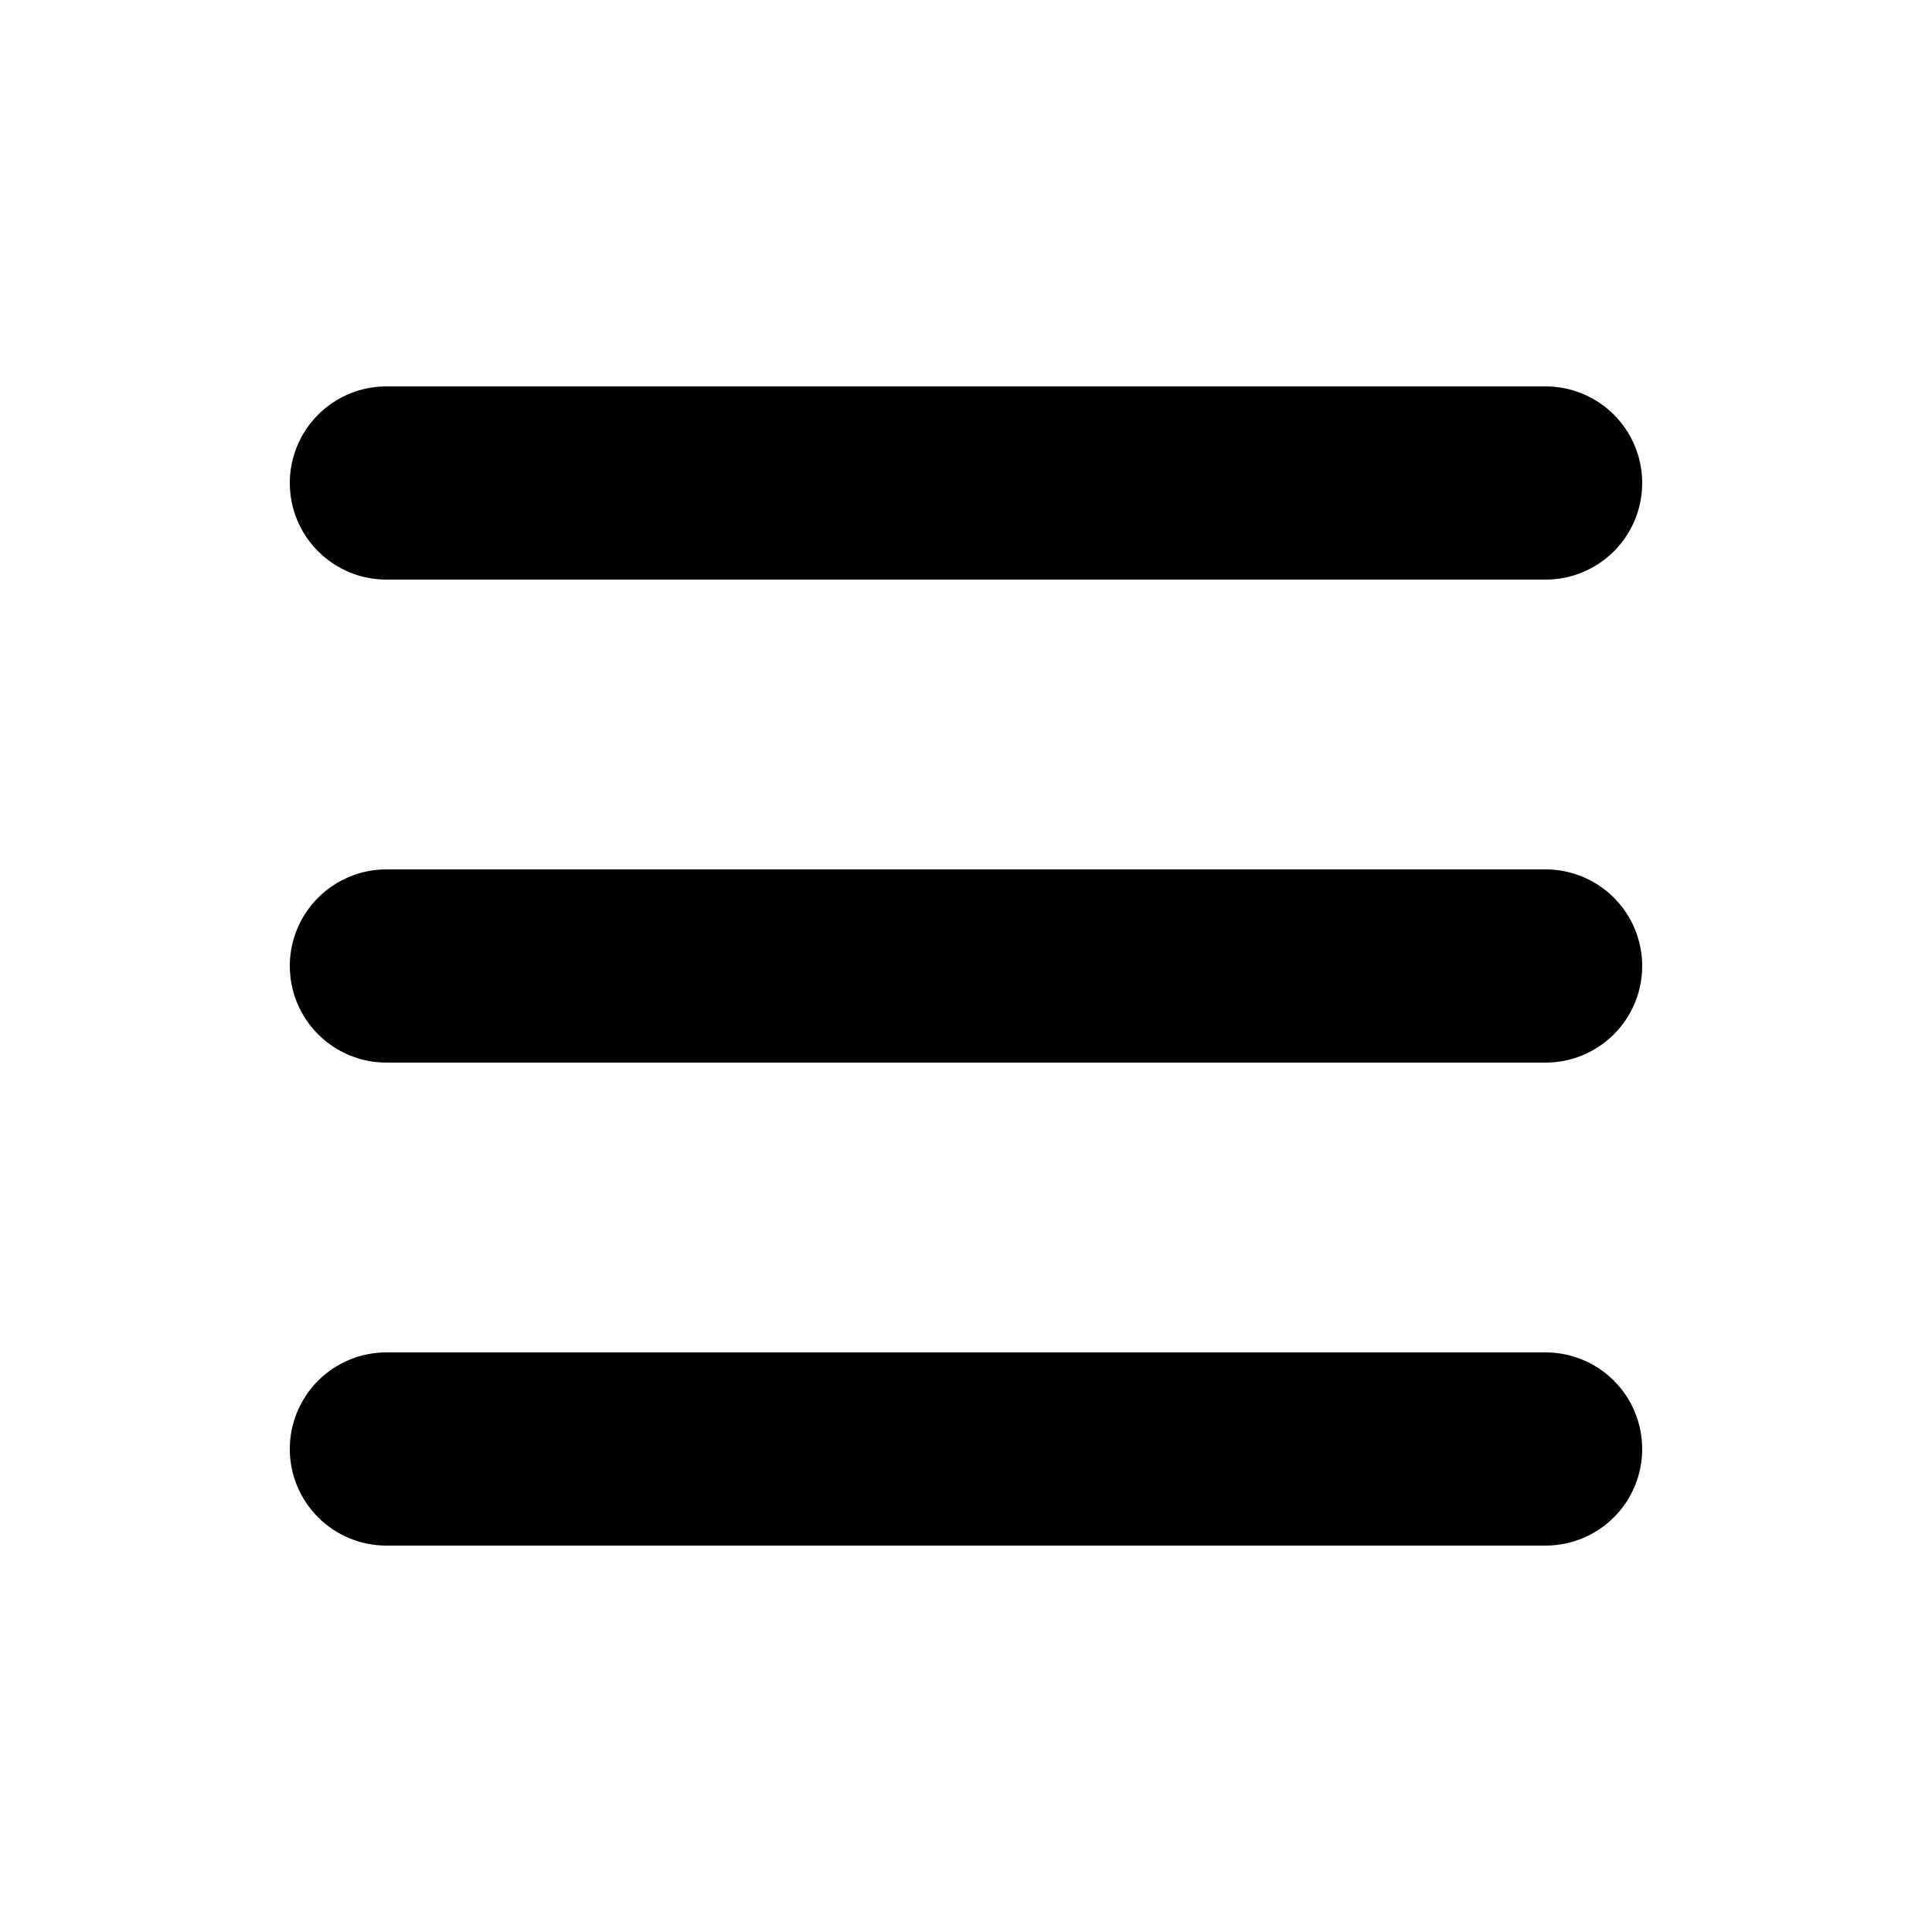
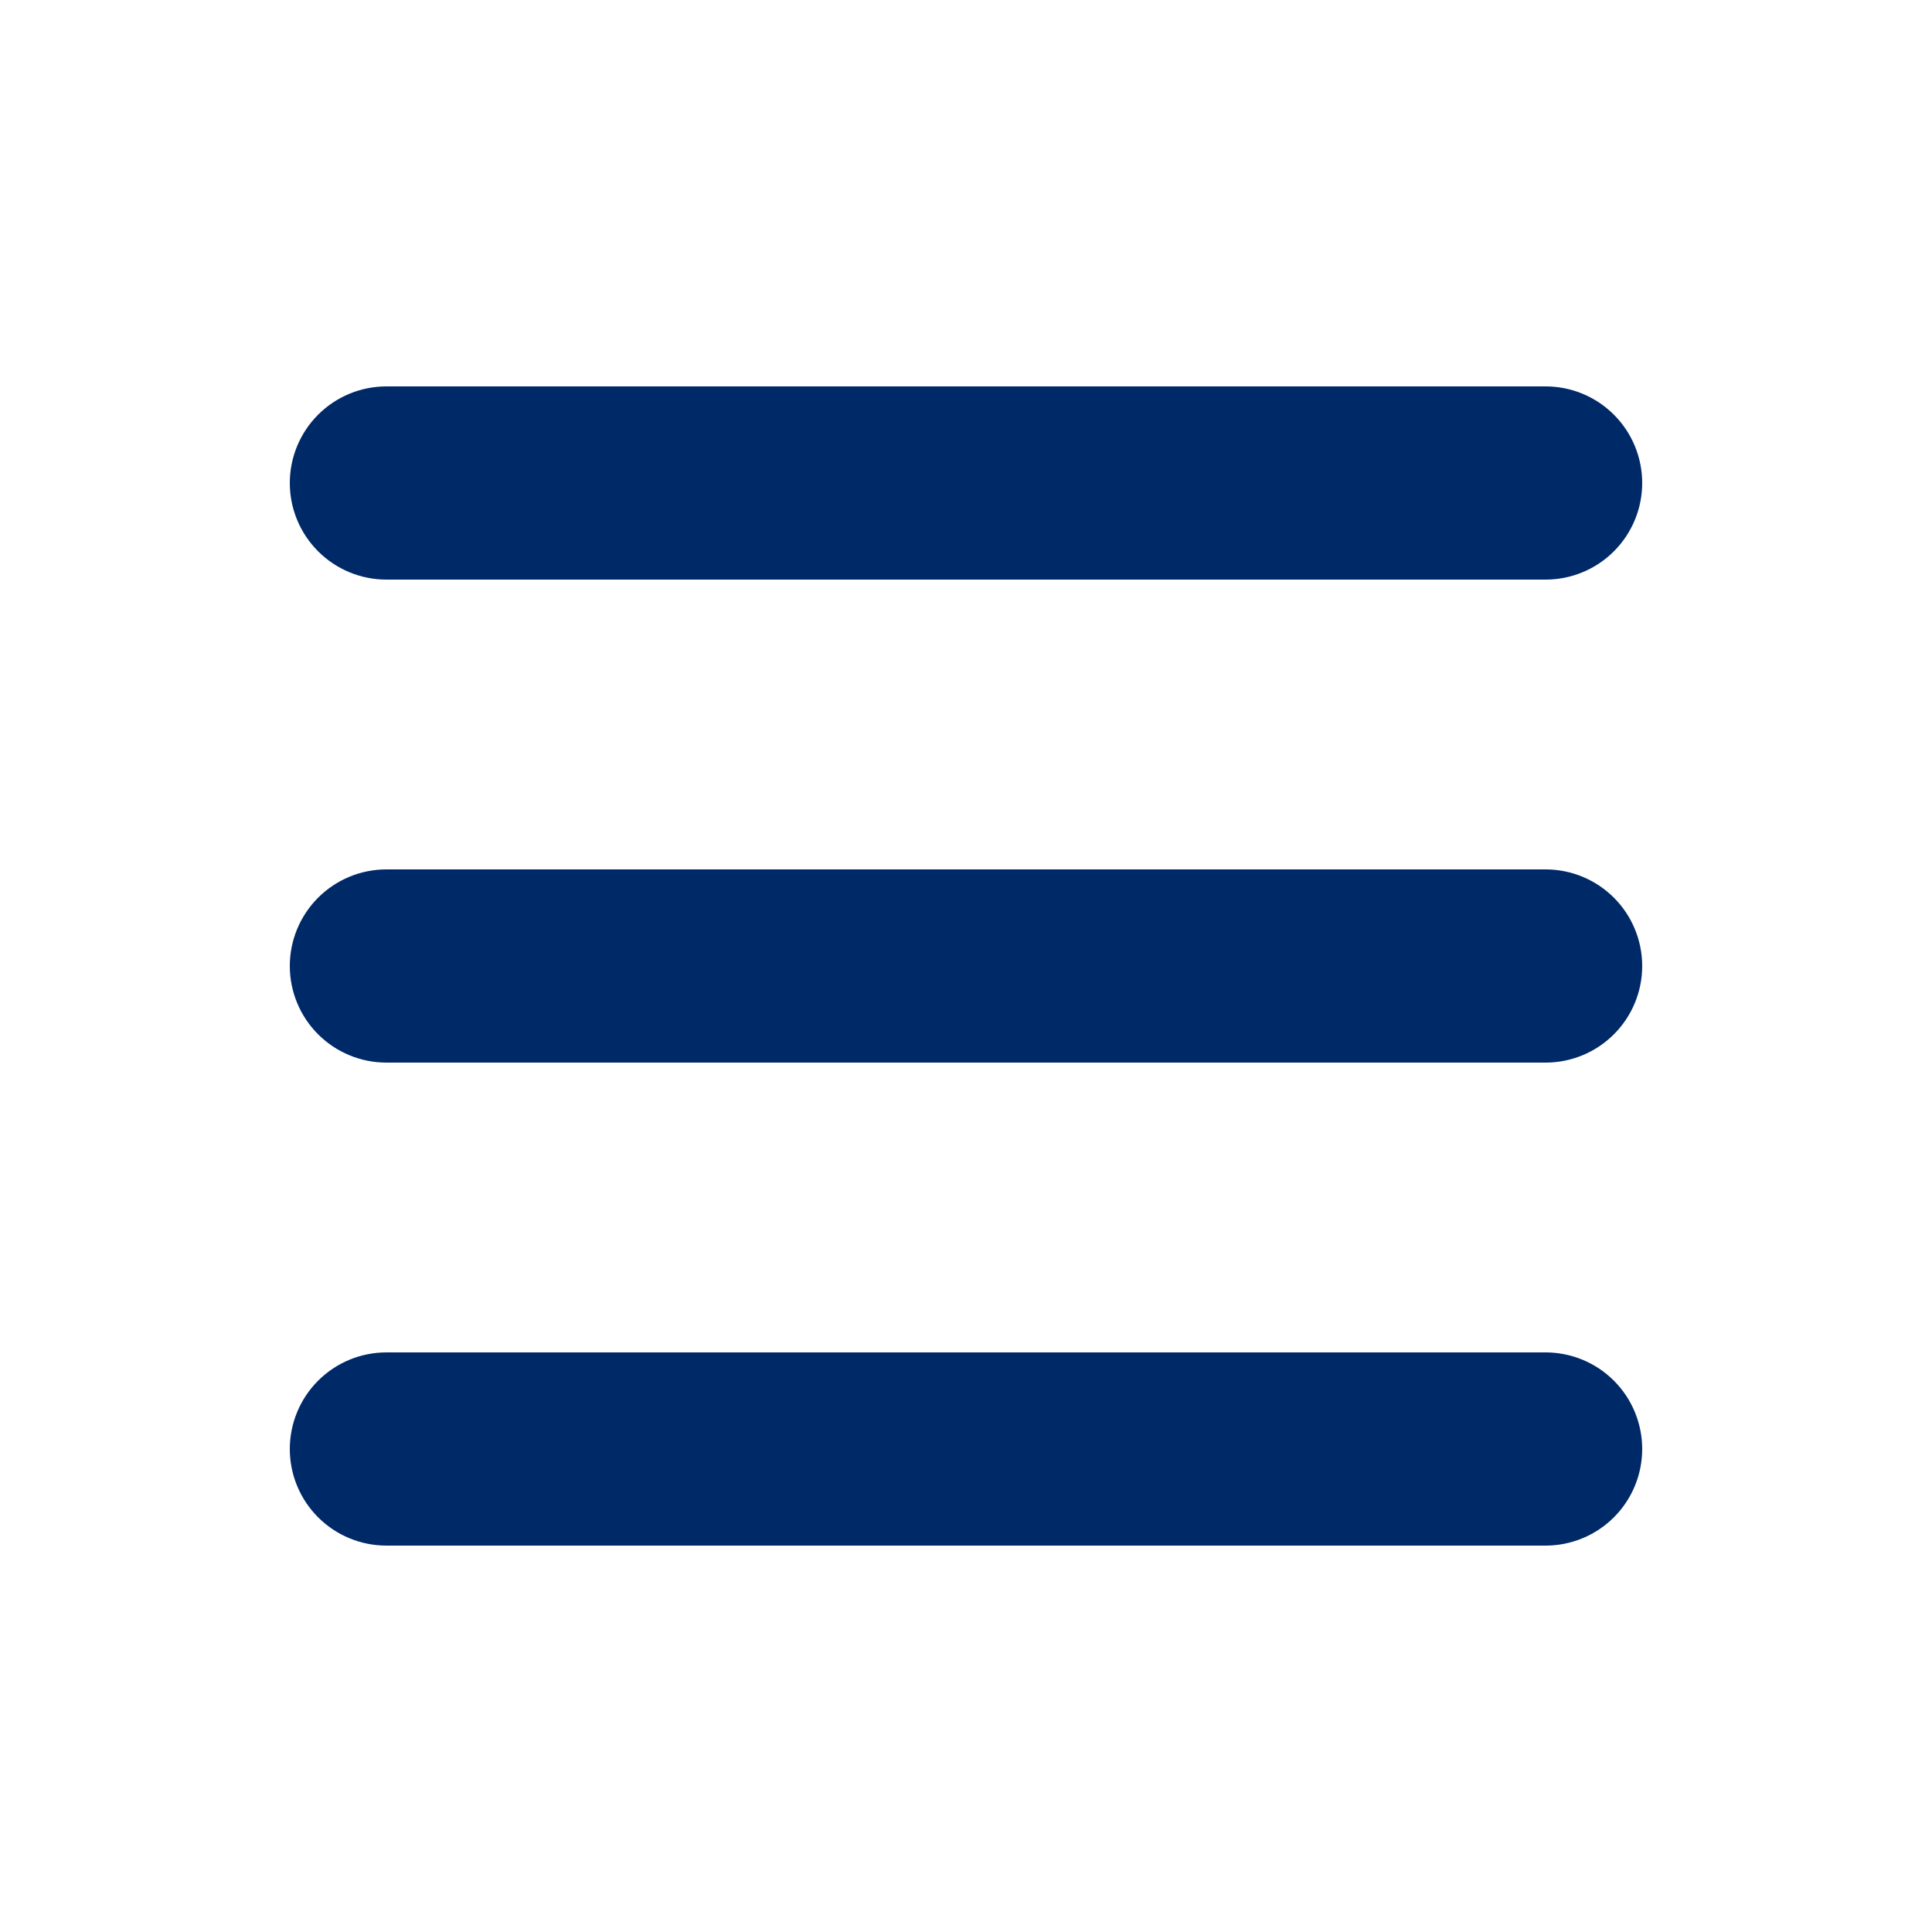
<svg xmlns="http://www.w3.org/2000/svg" width="24" height="24" viewBox="0 0 48 48" fill="none">
-   <path fill-rule="evenodd" clip-rule="evenodd" d="M7.2 12C7.2 11.364 7.453 10.753 7.903 10.303C8.353 9.853 8.963 9.6 9.6 9.6H38.4C39.036 9.6 39.647 9.853 40.097 10.303C40.547 10.753 40.8 11.364 40.8 12C40.8 12.637 40.547 13.247 40.097 13.697C39.647 14.147 39.036 14.4 38.4 14.4H9.6C8.963 14.4 8.353 14.147 7.903 13.697C7.453 13.247 7.2 12.637 7.2 12ZM7.2 24C7.2 23.364 7.453 22.753 7.903 22.303C8.353 21.853 8.963 21.6 9.6 21.6H38.4C39.036 21.6 39.647 21.853 40.097 22.303C40.547 22.753 40.8 23.364 40.8 24C40.8 24.637 40.547 25.247 40.097 25.697C39.647 26.147 39.036 26.4 38.4 26.4H9.6C8.963 26.4 8.353 26.147 7.903 25.697C7.453 25.247 7.2 24.637 7.2 24ZM7.2 36C7.2 35.364 7.453 34.753 7.903 34.303C8.353 33.853 8.963 33.6 9.6 33.6H38.4C39.036 33.6 39.647 33.853 40.097 34.303C40.547 34.753 40.8 35.364 40.8 36C40.8 36.637 40.547 37.247 40.097 37.697C39.647 38.147 39.036 38.4 38.4 38.4H9.6C8.963 38.4 8.353 38.147 7.903 37.697C7.453 37.247 7.2 36.637 7.2 36Z" fill="black" />
+   <path fill-rule="evenodd" clip-rule="evenodd" d="M7.2 12C7.2 11.364 7.453 10.753 7.903 10.303C8.353 9.853 8.963 9.6 9.6 9.6H38.4C39.036 9.6 39.647 9.853 40.097 10.303C40.547 10.753 40.8 11.364 40.8 12C40.8 12.637 40.547 13.247 40.097 13.697C39.647 14.147 39.036 14.4 38.4 14.4H9.6C8.963 14.4 8.353 14.147 7.903 13.697C7.453 13.247 7.2 12.637 7.2 12ZM7.2 24C7.2 23.364 7.453 22.753 7.903 22.303C8.353 21.853 8.963 21.6 9.6 21.6H38.4C39.036 21.6 39.647 21.853 40.097 22.303C40.547 22.753 40.8 23.364 40.8 24C40.8 24.637 40.547 25.247 40.097 25.697C39.647 26.147 39.036 26.4 38.4 26.4H9.6C8.963 26.4 8.353 26.147 7.903 25.697C7.453 25.247 7.2 24.637 7.2 24ZM7.2 36C7.2 35.364 7.453 34.753 7.903 34.303C8.353 33.853 8.963 33.6 9.6 33.6H38.4C39.036 33.6 39.647 33.853 40.097 34.303C40.547 34.753 40.8 35.364 40.8 36C40.8 36.637 40.547 37.247 40.097 37.697C39.647 38.147 39.036 38.4 38.4 38.4H9.6C8.963 38.4 8.353 38.147 7.903 37.697C7.453 37.247 7.2 36.637 7.2 36Z" fill="#002968" />
</svg>
